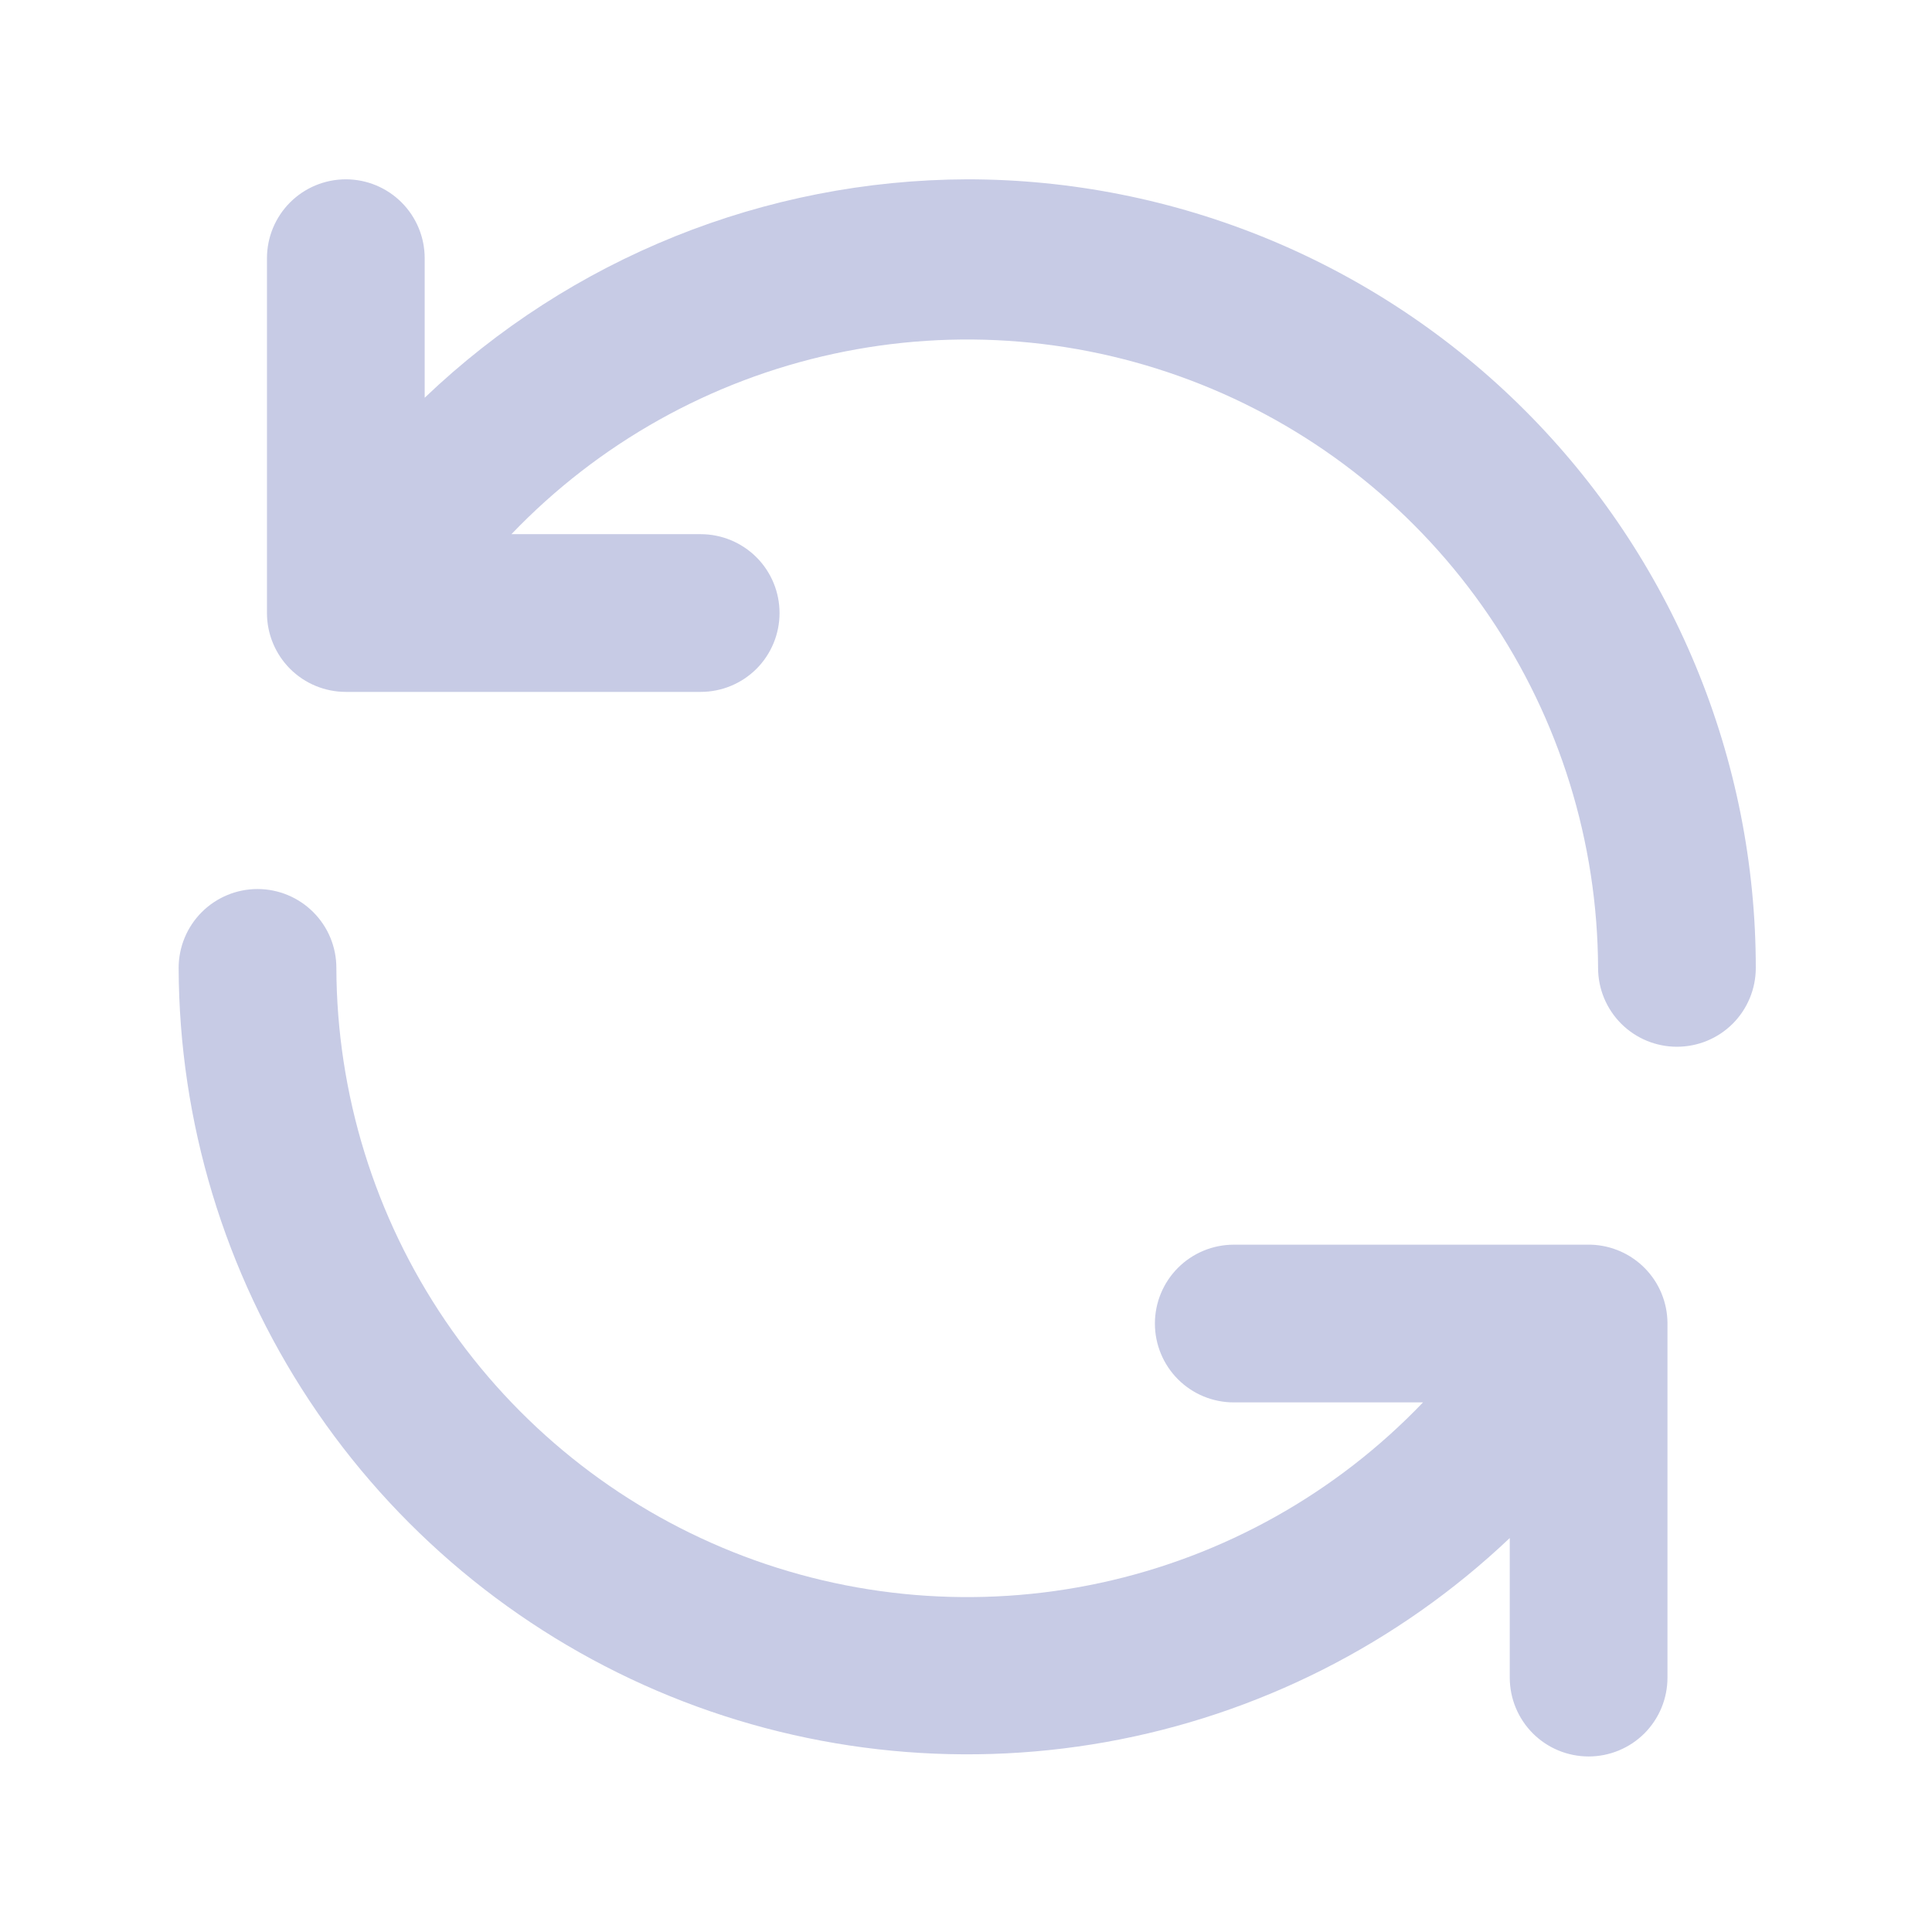
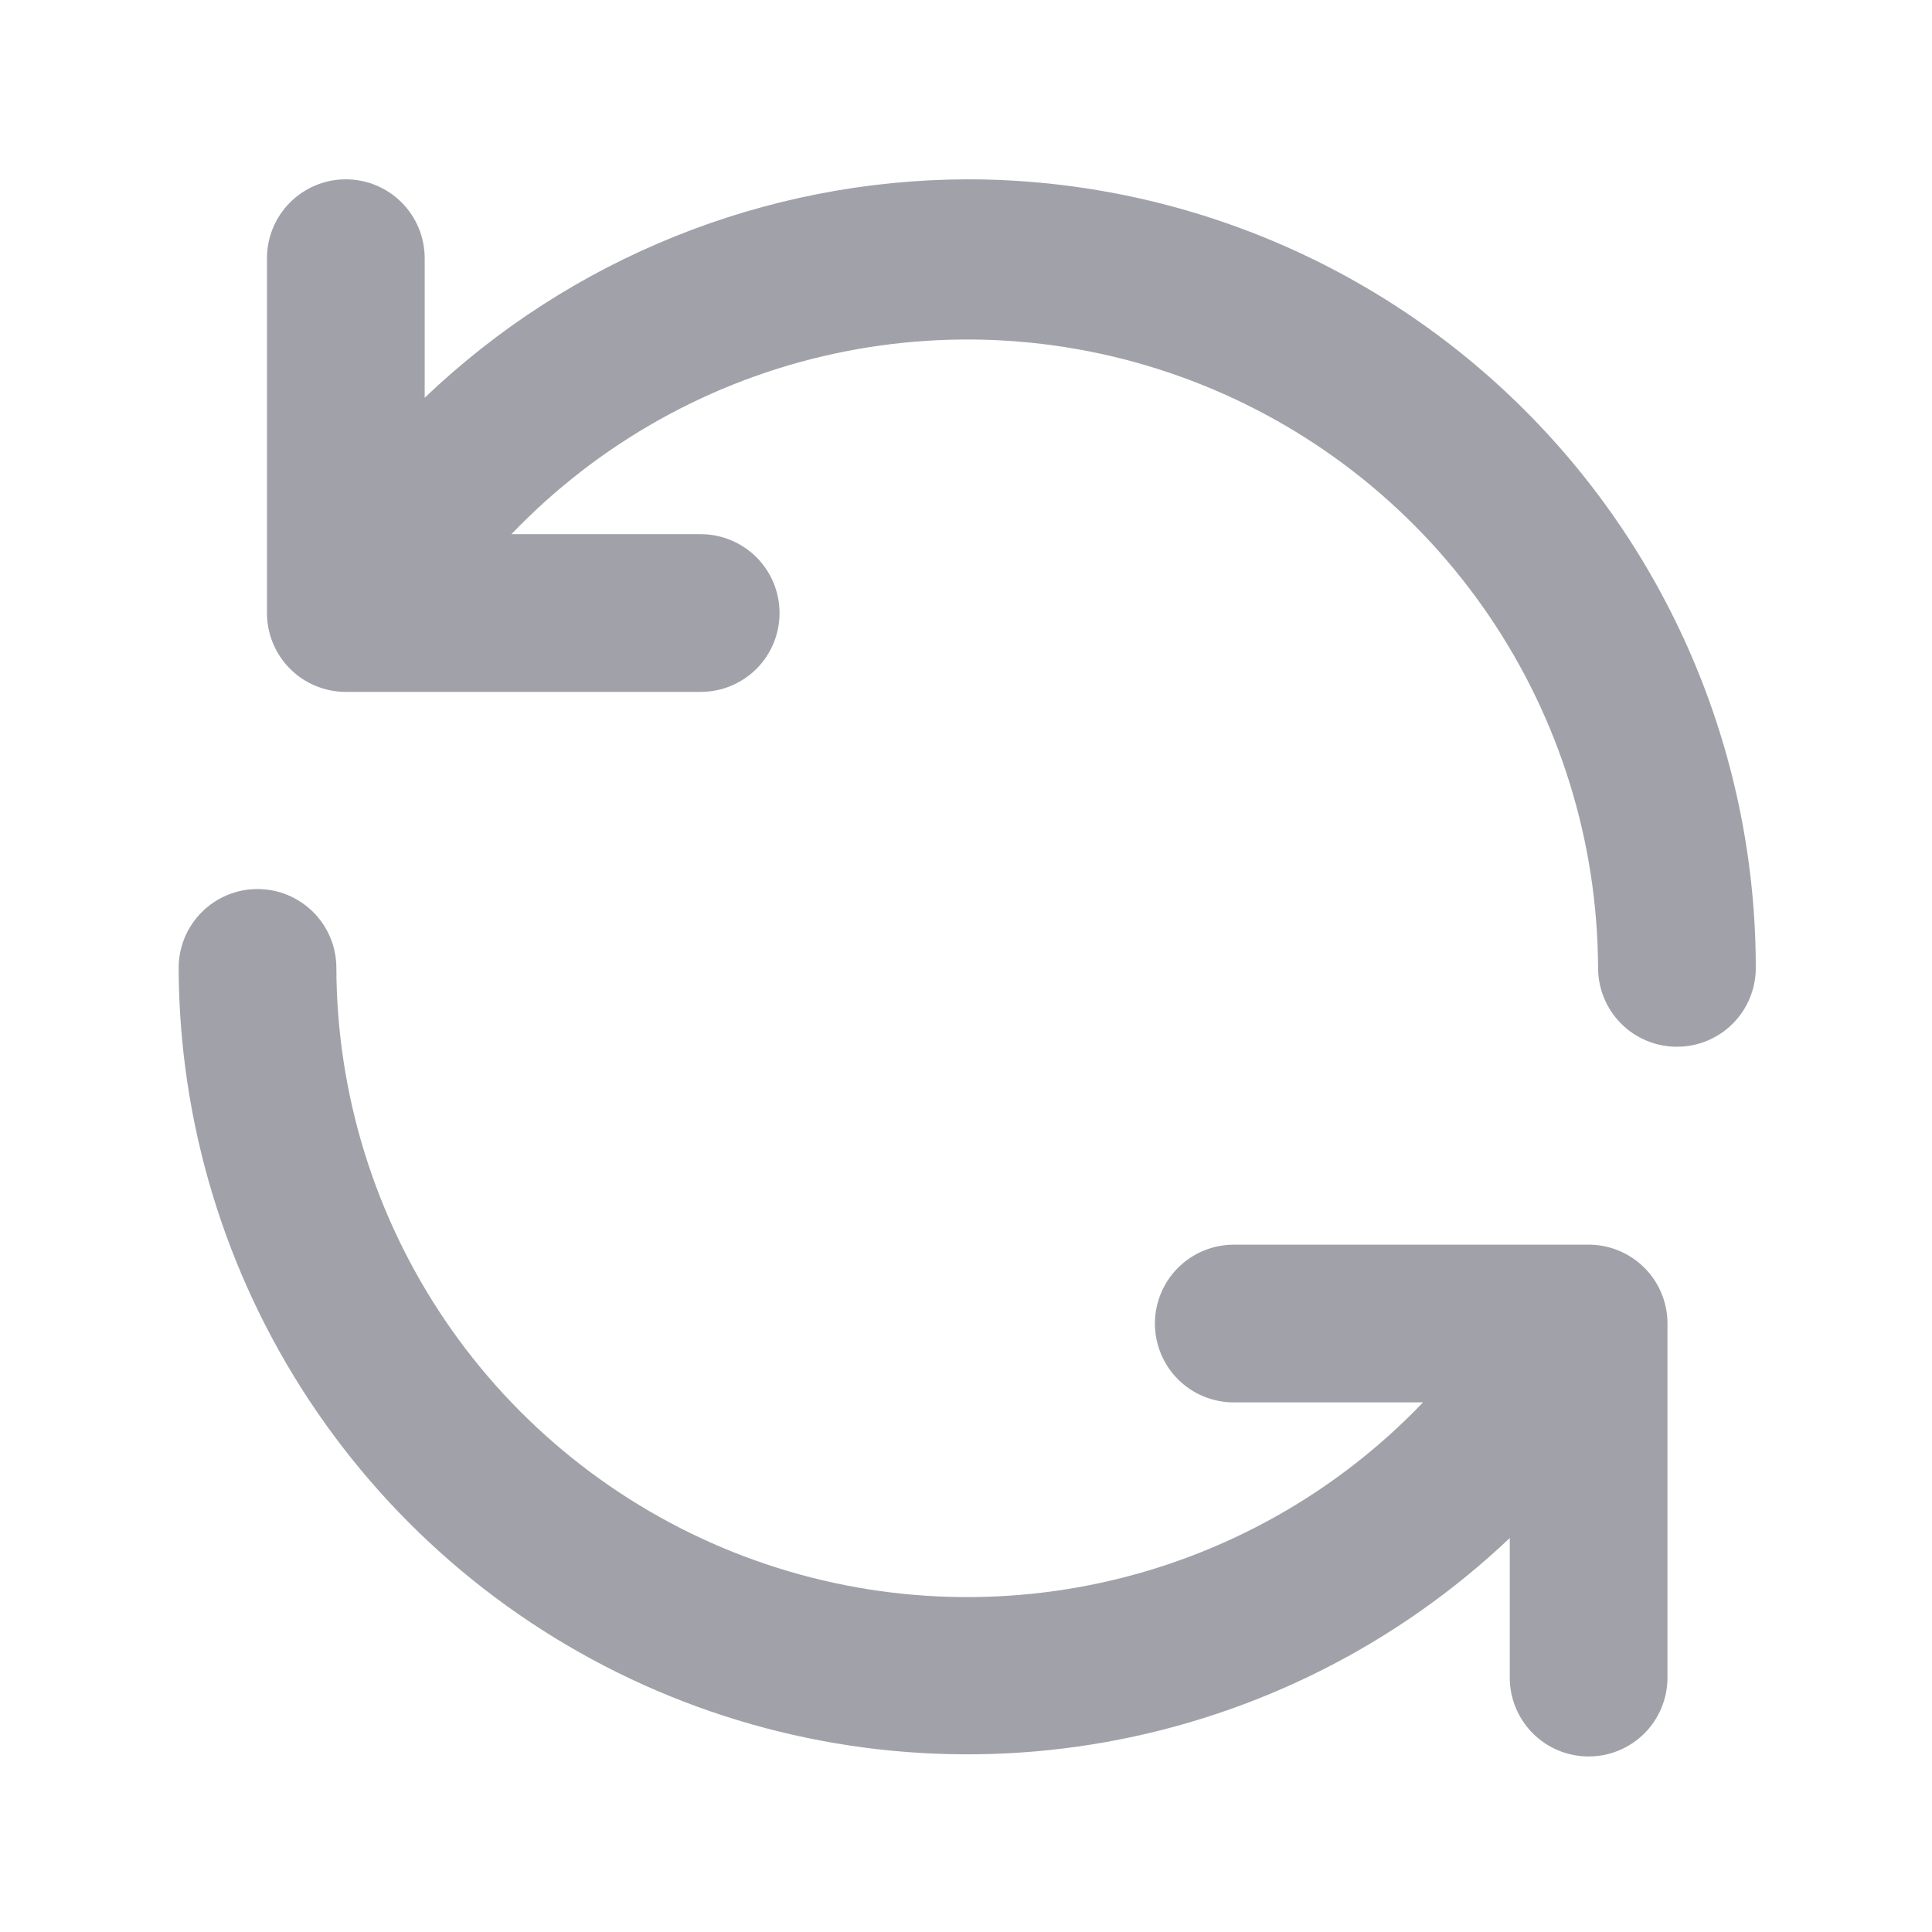
<svg xmlns="http://www.w3.org/2000/svg" width="49" height="49" viewBox="0 0 49 49" fill="none">
-   <path d="M40.351 31.568H31.291C30.761 31.568 30.252 31.779 29.877 32.154C29.502 32.529 29.291 33.038 29.291 33.568C29.291 34.099 29.502 34.608 29.877 34.983C30.252 35.358 30.761 35.568 31.291 35.568H36.091C33.885 37.874 31.04 39.467 27.922 40.143C24.803 40.819 21.554 40.547 18.591 39.363C15.628 38.178 13.087 36.135 11.294 33.495C9.502 30.855 8.54 27.739 8.531 24.548C8.531 24.018 8.321 23.509 7.945 23.134C7.57 22.759 7.062 22.548 6.531 22.548C6.001 22.548 5.492 22.759 5.117 23.134C4.742 23.509 4.531 24.018 4.531 24.548C4.542 28.454 5.696 32.271 7.85 35.528C10.005 38.786 13.067 41.341 16.657 42.879C20.247 44.416 24.209 44.869 28.053 44.182C31.898 43.494 35.457 41.695 38.291 39.008V42.548C38.291 43.079 38.502 43.587 38.877 43.963C39.252 44.338 39.761 44.548 40.291 44.548C40.822 44.548 41.33 44.338 41.706 43.963C42.081 43.587 42.291 43.079 42.291 42.548V33.548C42.286 33.032 42.082 32.537 41.72 32.168C41.358 31.799 40.868 31.584 40.351 31.568ZM24.531 4.548C19.404 4.563 14.478 6.546 10.771 10.088V6.548C10.771 6.018 10.56 5.509 10.185 5.134C9.81 4.759 9.302 4.548 8.771 4.548C8.241 4.548 7.732 4.759 7.357 5.134C6.982 5.509 6.771 6.018 6.771 6.548V15.548C6.771 16.079 6.982 16.587 7.357 16.963C7.732 17.338 8.241 17.548 8.771 17.548H17.771C18.302 17.548 18.81 17.338 19.186 16.963C19.561 16.587 19.771 16.079 19.771 15.548C19.771 15.018 19.561 14.509 19.186 14.134C18.81 13.759 18.302 13.548 17.771 13.548H12.971C15.176 11.244 18.019 9.651 21.136 8.975C24.253 8.298 27.5 8.568 30.462 9.75C33.425 10.932 35.966 12.973 37.76 15.61C39.554 18.246 40.519 21.359 40.531 24.548C40.531 25.079 40.742 25.587 41.117 25.963C41.492 26.338 42.001 26.548 42.531 26.548C43.062 26.548 43.57 26.338 43.946 25.963C44.321 25.587 44.531 25.079 44.531 24.548C44.531 21.922 44.014 19.321 43.009 16.895C42.004 14.468 40.531 12.263 38.673 10.406C36.816 8.549 34.611 7.076 32.185 6.071C29.758 5.066 27.158 4.548 24.531 4.548Z" fill="#C7CBE5" />
+   <path d="M40.351 31.568H31.291C30.761 31.568 30.252 31.779 29.877 32.154C29.502 32.529 29.291 33.038 29.291 33.568C29.291 34.099 29.502 34.608 29.877 34.983C30.252 35.358 30.761 35.568 31.291 35.568H36.091C33.885 37.874 31.04 39.467 27.922 40.143C24.803 40.819 21.554 40.547 18.591 39.363C15.628 38.178 13.087 36.135 11.294 33.495C9.502 30.855 8.54 27.739 8.531 24.548C8.531 24.018 8.321 23.509 7.945 23.134C7.57 22.759 7.062 22.548 6.531 22.548C6.001 22.548 5.492 22.759 5.117 23.134C4.742 23.509 4.531 24.018 4.531 24.548C4.542 28.454 5.696 32.271 7.85 35.528C10.005 38.786 13.067 41.341 16.657 42.879C20.247 44.416 24.209 44.869 28.053 44.182C31.898 43.494 35.457 41.695 38.291 39.008V42.548C38.291 43.079 38.502 43.587 38.877 43.963C39.252 44.338 39.761 44.548 40.291 44.548C40.822 44.548 41.33 44.338 41.706 43.963C42.081 43.587 42.291 43.079 42.291 42.548V33.548C42.286 33.032 42.082 32.537 41.72 32.168C41.358 31.799 40.868 31.584 40.351 31.568ZM24.531 4.548C19.404 4.563 14.478 6.546 10.771 10.088V6.548C10.771 6.018 10.56 5.509 10.185 5.134C9.81 4.759 9.302 4.548 8.771 4.548C8.241 4.548 7.732 4.759 7.357 5.134C6.982 5.509 6.771 6.018 6.771 6.548V15.548C6.771 16.079 6.982 16.587 7.357 16.963C7.732 17.338 8.241 17.548 8.771 17.548H17.771C18.302 17.548 18.81 17.338 19.186 16.963C19.561 16.587 19.771 16.079 19.771 15.548C19.771 15.018 19.561 14.509 19.186 14.134C18.81 13.759 18.302 13.548 17.771 13.548H12.971C15.176 11.244 18.019 9.651 21.136 8.975C24.253 8.298 27.5 8.568 30.462 9.75C33.425 10.932 35.966 12.973 37.76 15.61C39.554 18.246 40.519 21.359 40.531 24.548C40.531 25.079 40.742 25.587 41.117 25.963C41.492 26.338 42.001 26.548 42.531 26.548C43.062 26.548 43.57 26.338 43.946 25.963C44.321 25.587 44.531 25.079 44.531 24.548C44.531 21.922 44.014 19.321 43.009 16.895C42.004 14.468 40.531 12.263 38.673 10.406C36.816 8.549 34.611 7.076 32.185 6.071C29.758 5.066 27.158 4.548 24.531 4.548Z" fill="#A1A1A9" />
</svg>
